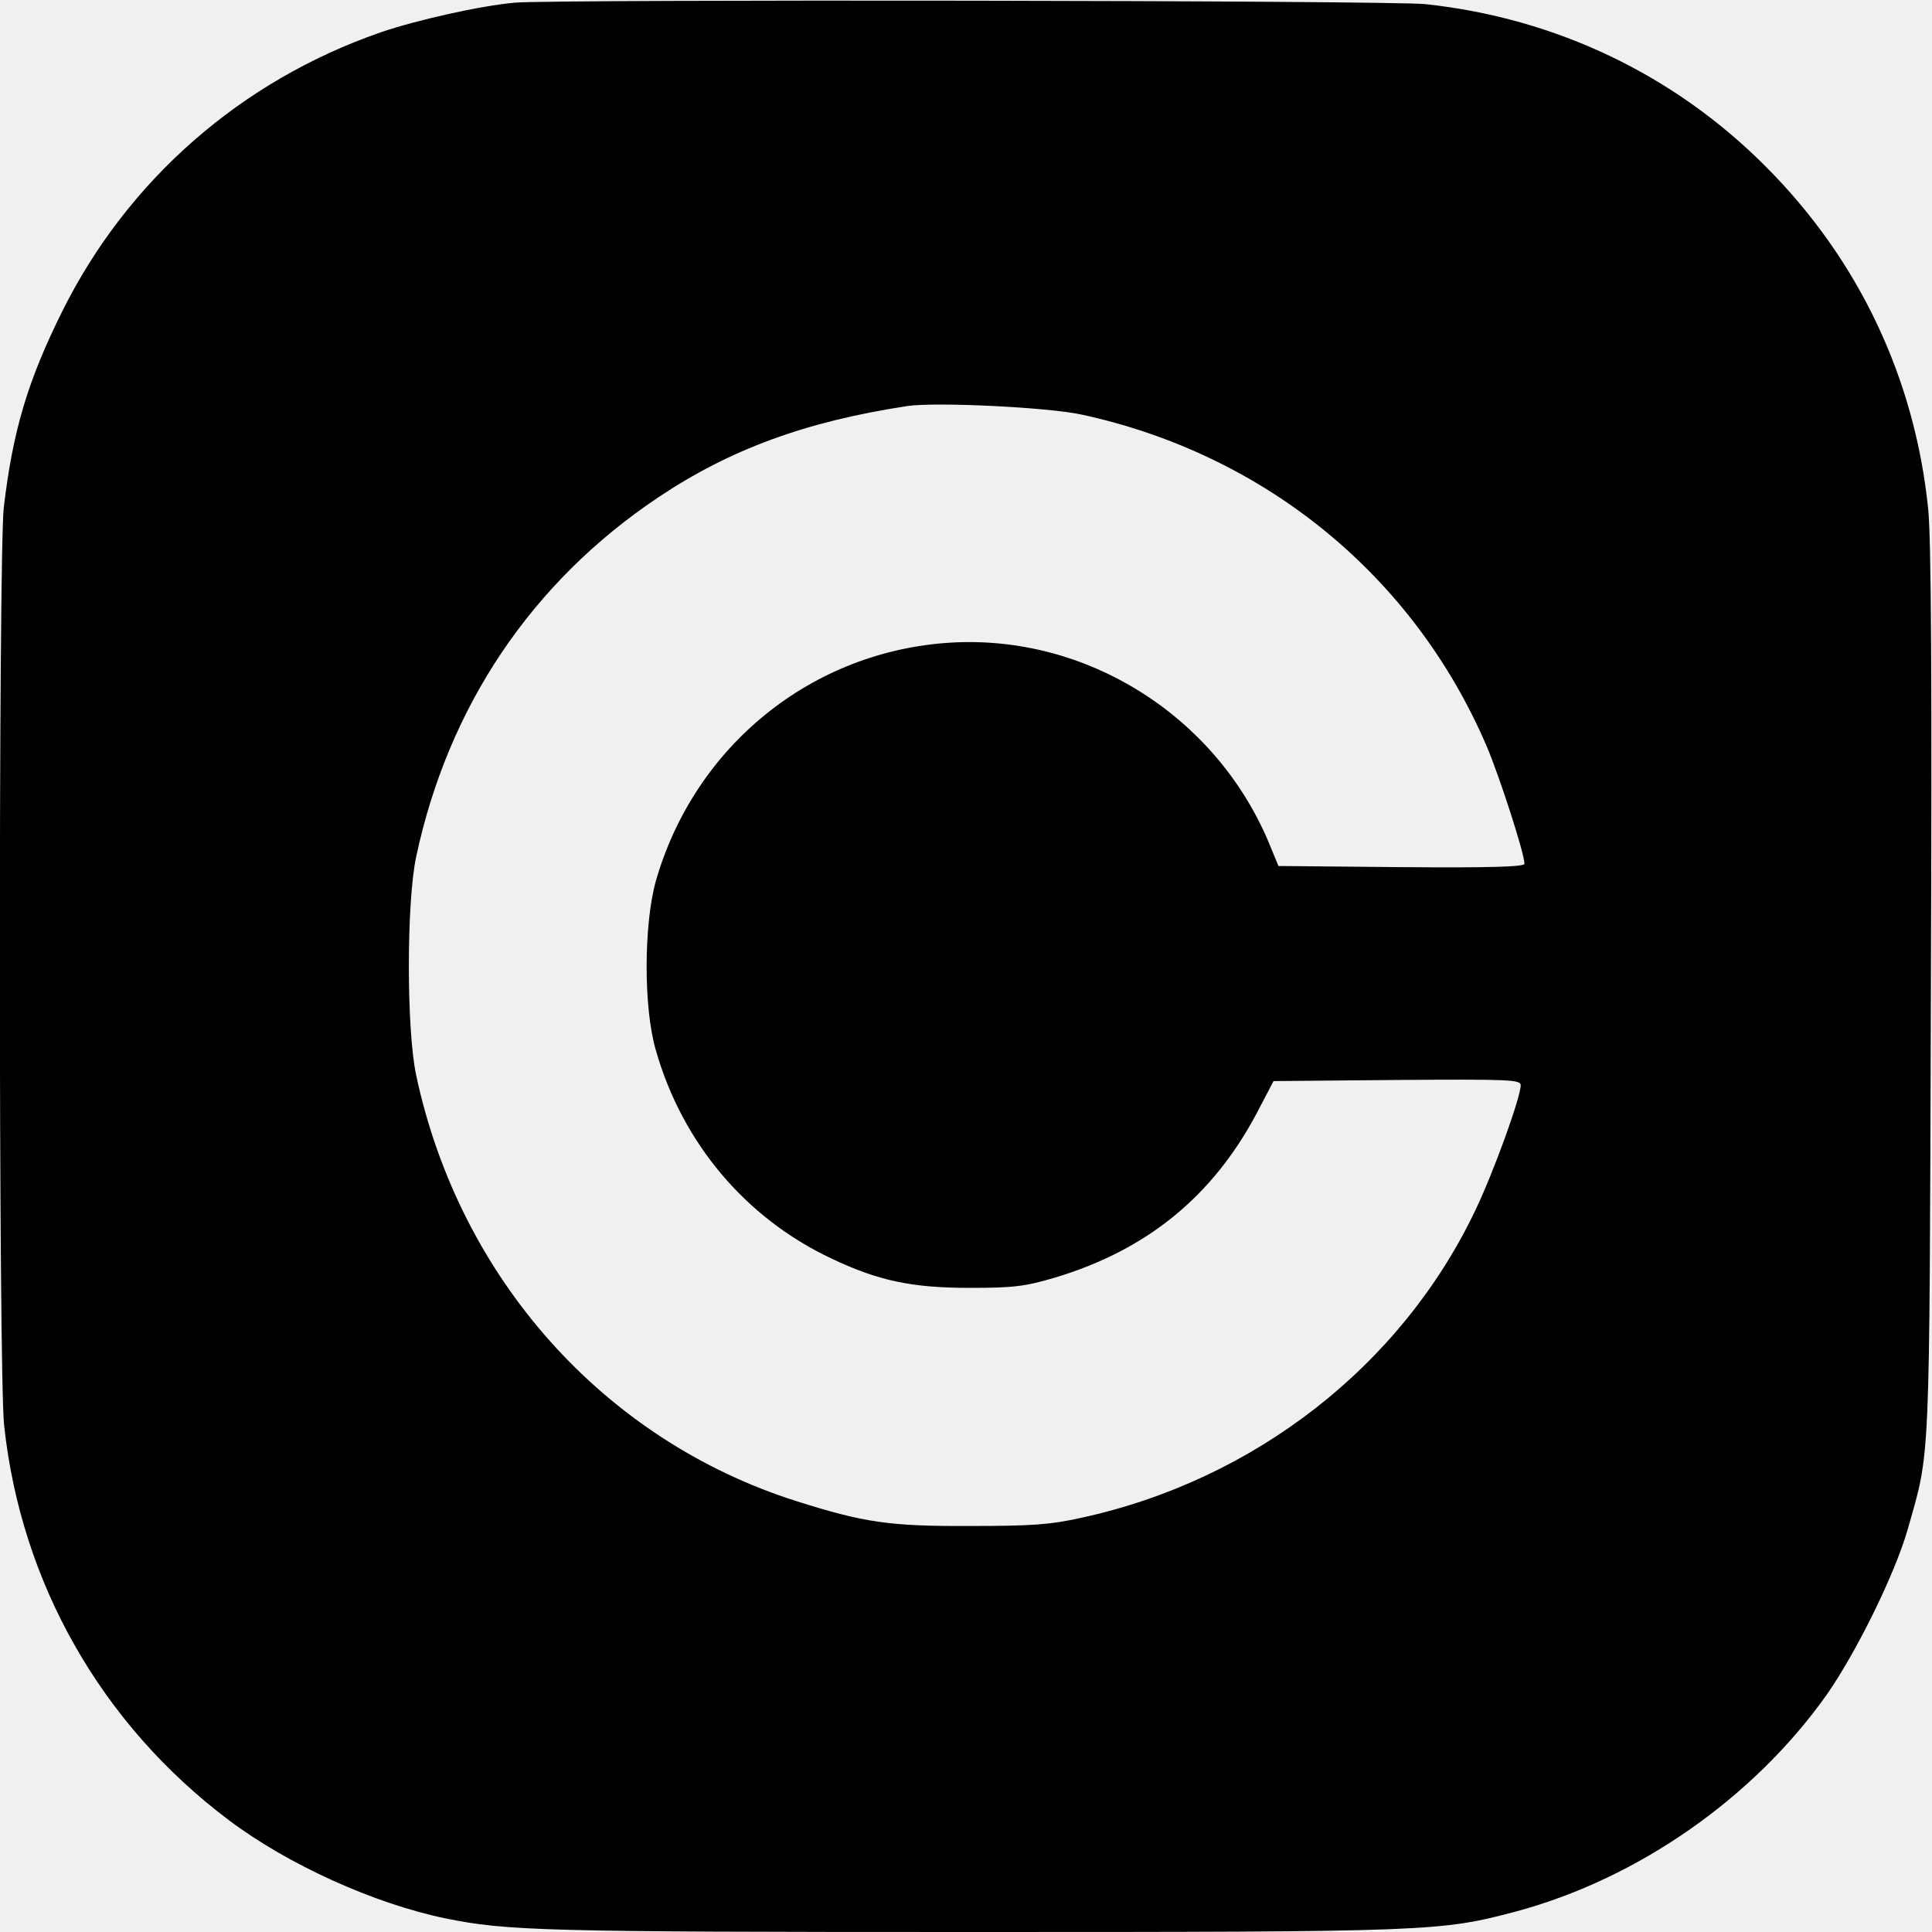
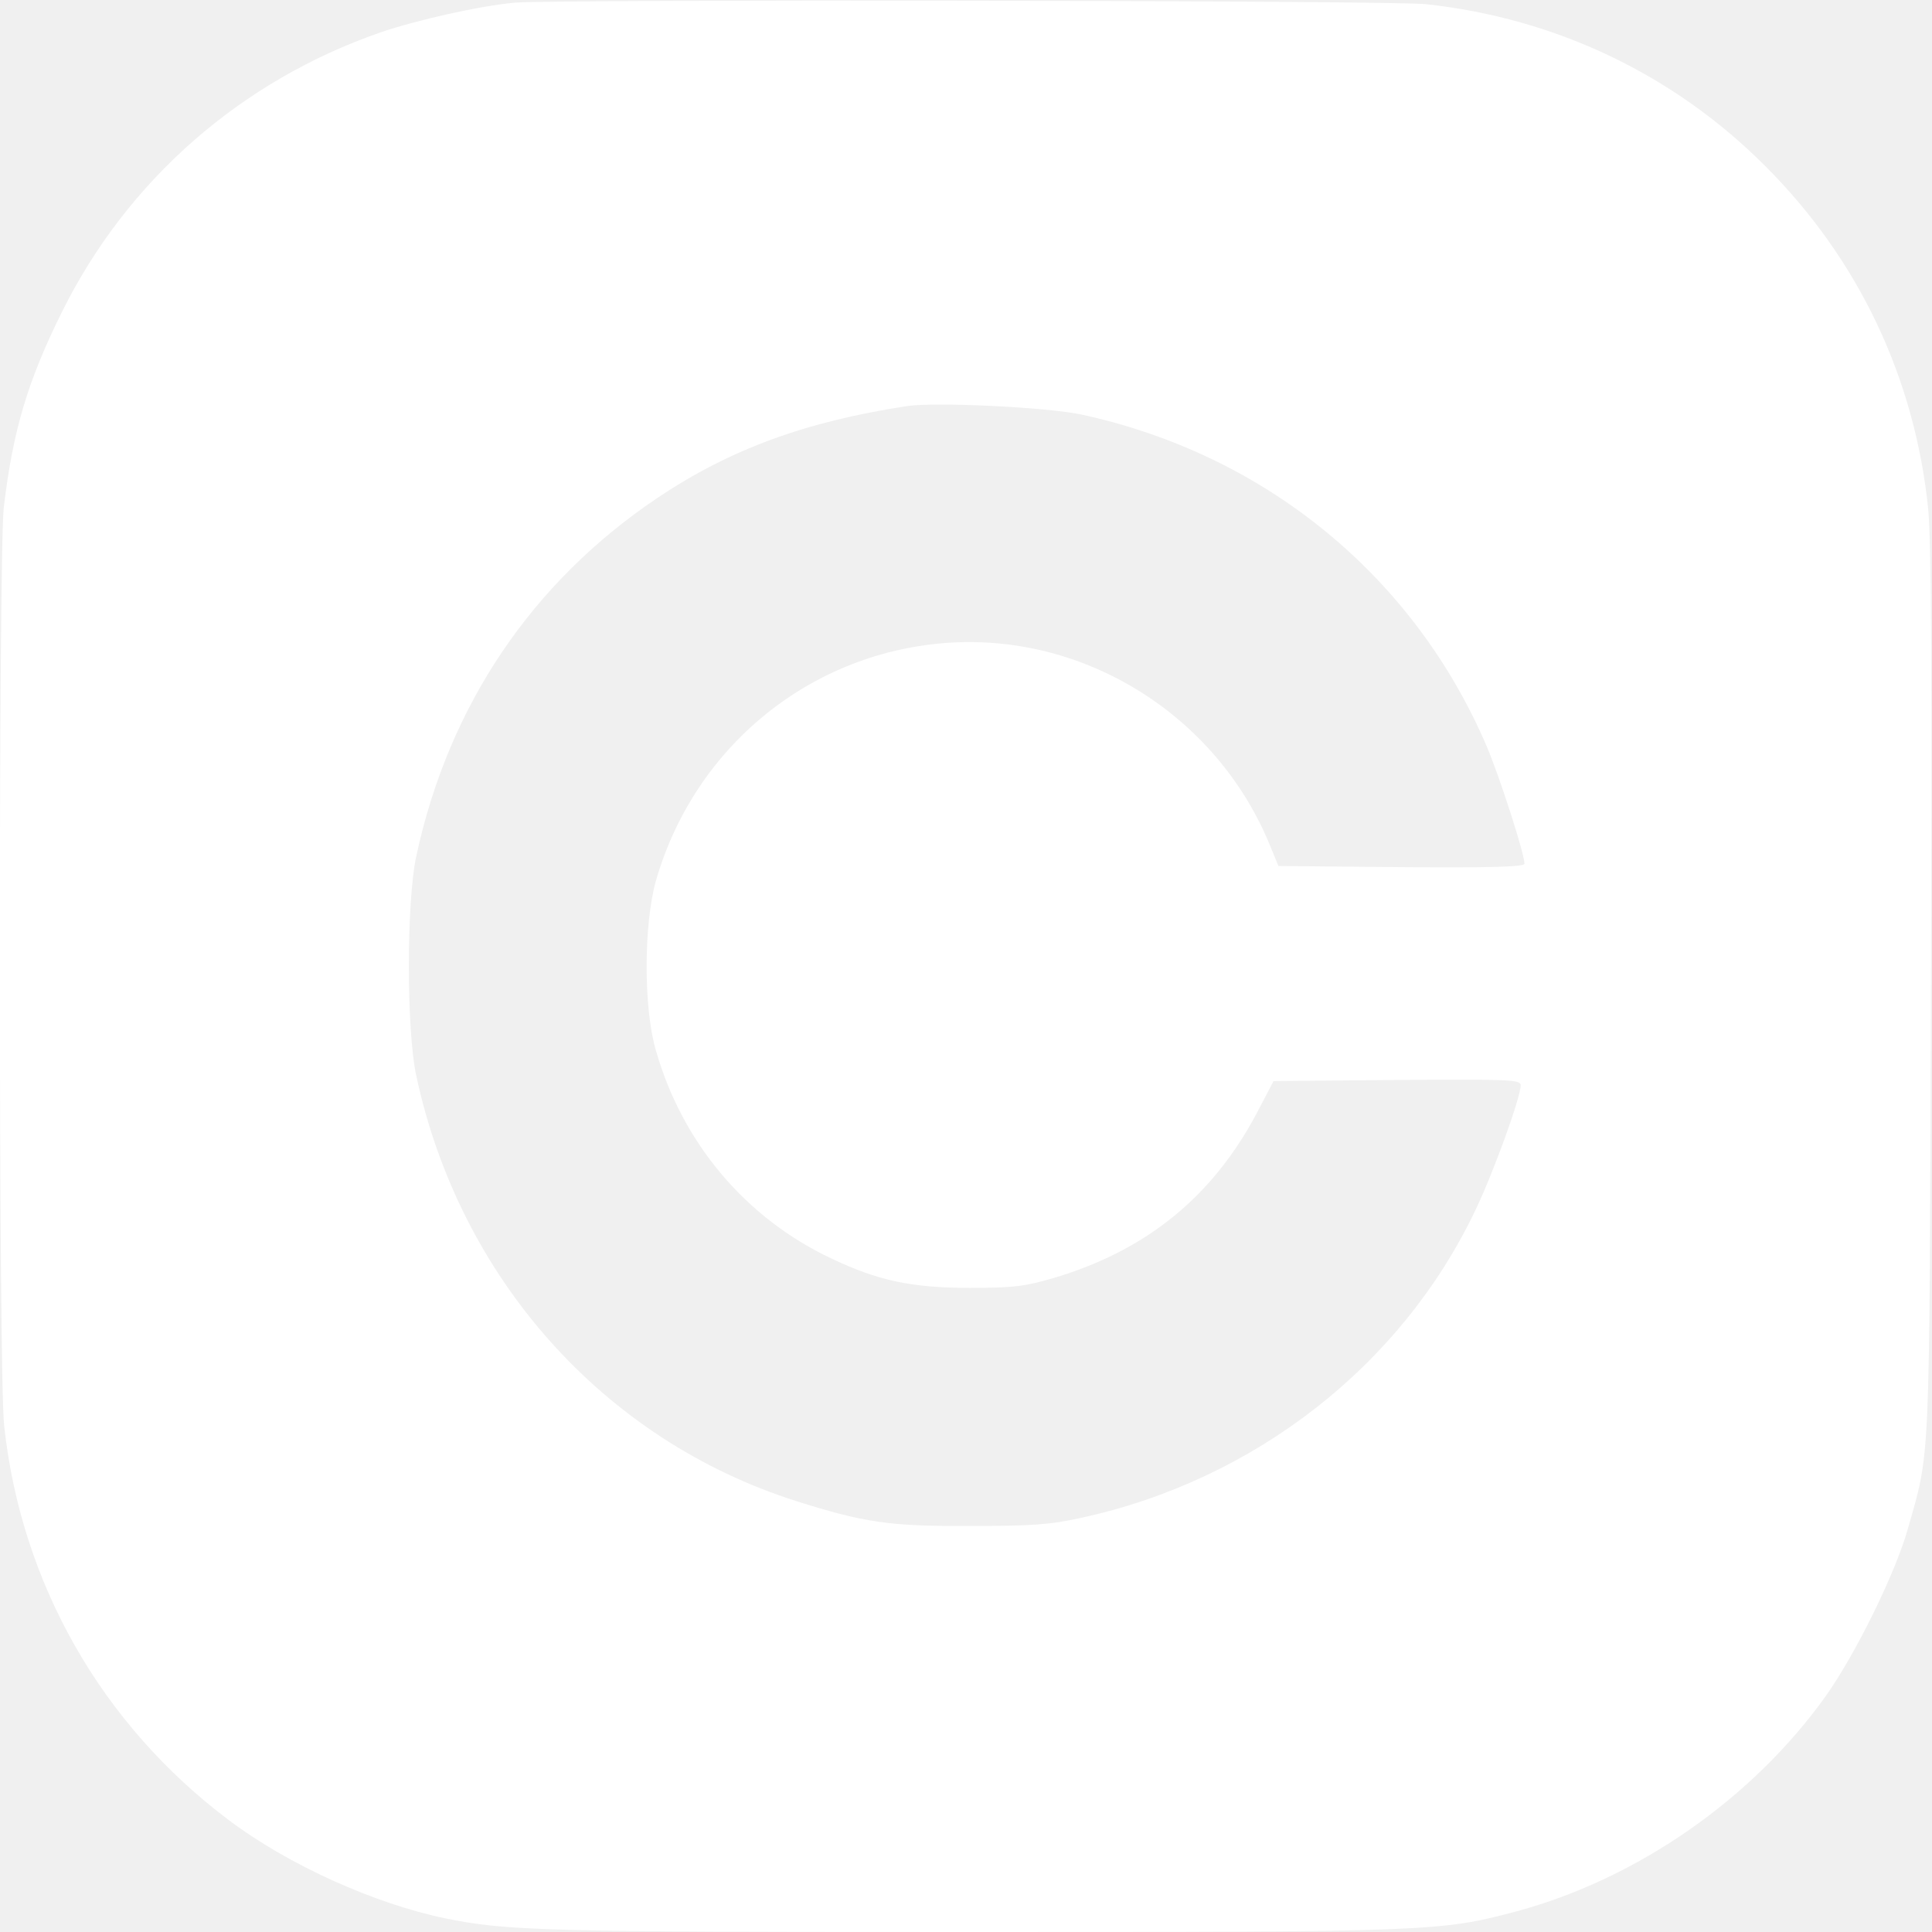
<svg xmlns="http://www.w3.org/2000/svg" version="1.0" width="512pt" height="512pt" viewBox="0 0 512 512" preserveAspectRatio="xMidYMid meet">
-   <g transform="translate(0,512) scale(0.1,-0.1)" fill="#000000" stroke="none">
+   <g transform="translate(0,512) scale(0.1,-0.1)" fill="#ffffff" stroke="none">
    <path d="M1365 5113 c-91 -8 -261 -46 -357 -79 -369 -128 -670 -391 -843 -739 -92 -185 -131 -317 -155 -520 -14 -124 -14 -2302 1 -2433 45 -418 258 -792 596 -1046 157 -118 385 -221 574 -260 163 -33 255 -36 1386 -36 1228 0 1250 1 1453 55 321 87 625 299 819 571 79 112 182 321 216 439 61 215 58 144 62 1420 3 835 1 1203 -7 1285 -35 347 -184 662 -431 909 -242 243 -556 393 -901 430 -90 10 -2308 13 -2413 4z m1503 -1092 c486 -106 879 -428 1072 -879 34 -80 100 -284 100 -311 0 -8 -87 -11 -326 -9 l-326 3 -28 68 c-143 333 -482 545 -840 524 -368 -22 -679 -273 -782 -632 -32 -115 -33 -335 0 -448 70 -246 238 -445 465 -552 124 -59 213 -78 367 -78 117 0 147 4 225 27 244 73 418 215 535 435 l45 86 328 3 c297 2 327 1 327 -14 0 -32 -72 -231 -120 -331 -196 -412 -585 -715 -1043 -815 -85 -19 -134 -22 -297 -22 -213 -1 -280 9 -460 66 -510 162 -892 590 -1007 1128 -26 121 -26 459 0 580 85 398 306 727 640 951 191 128 392 202 662 243 75 11 372 -3 463 -23z" />
  </g>
</svg>
